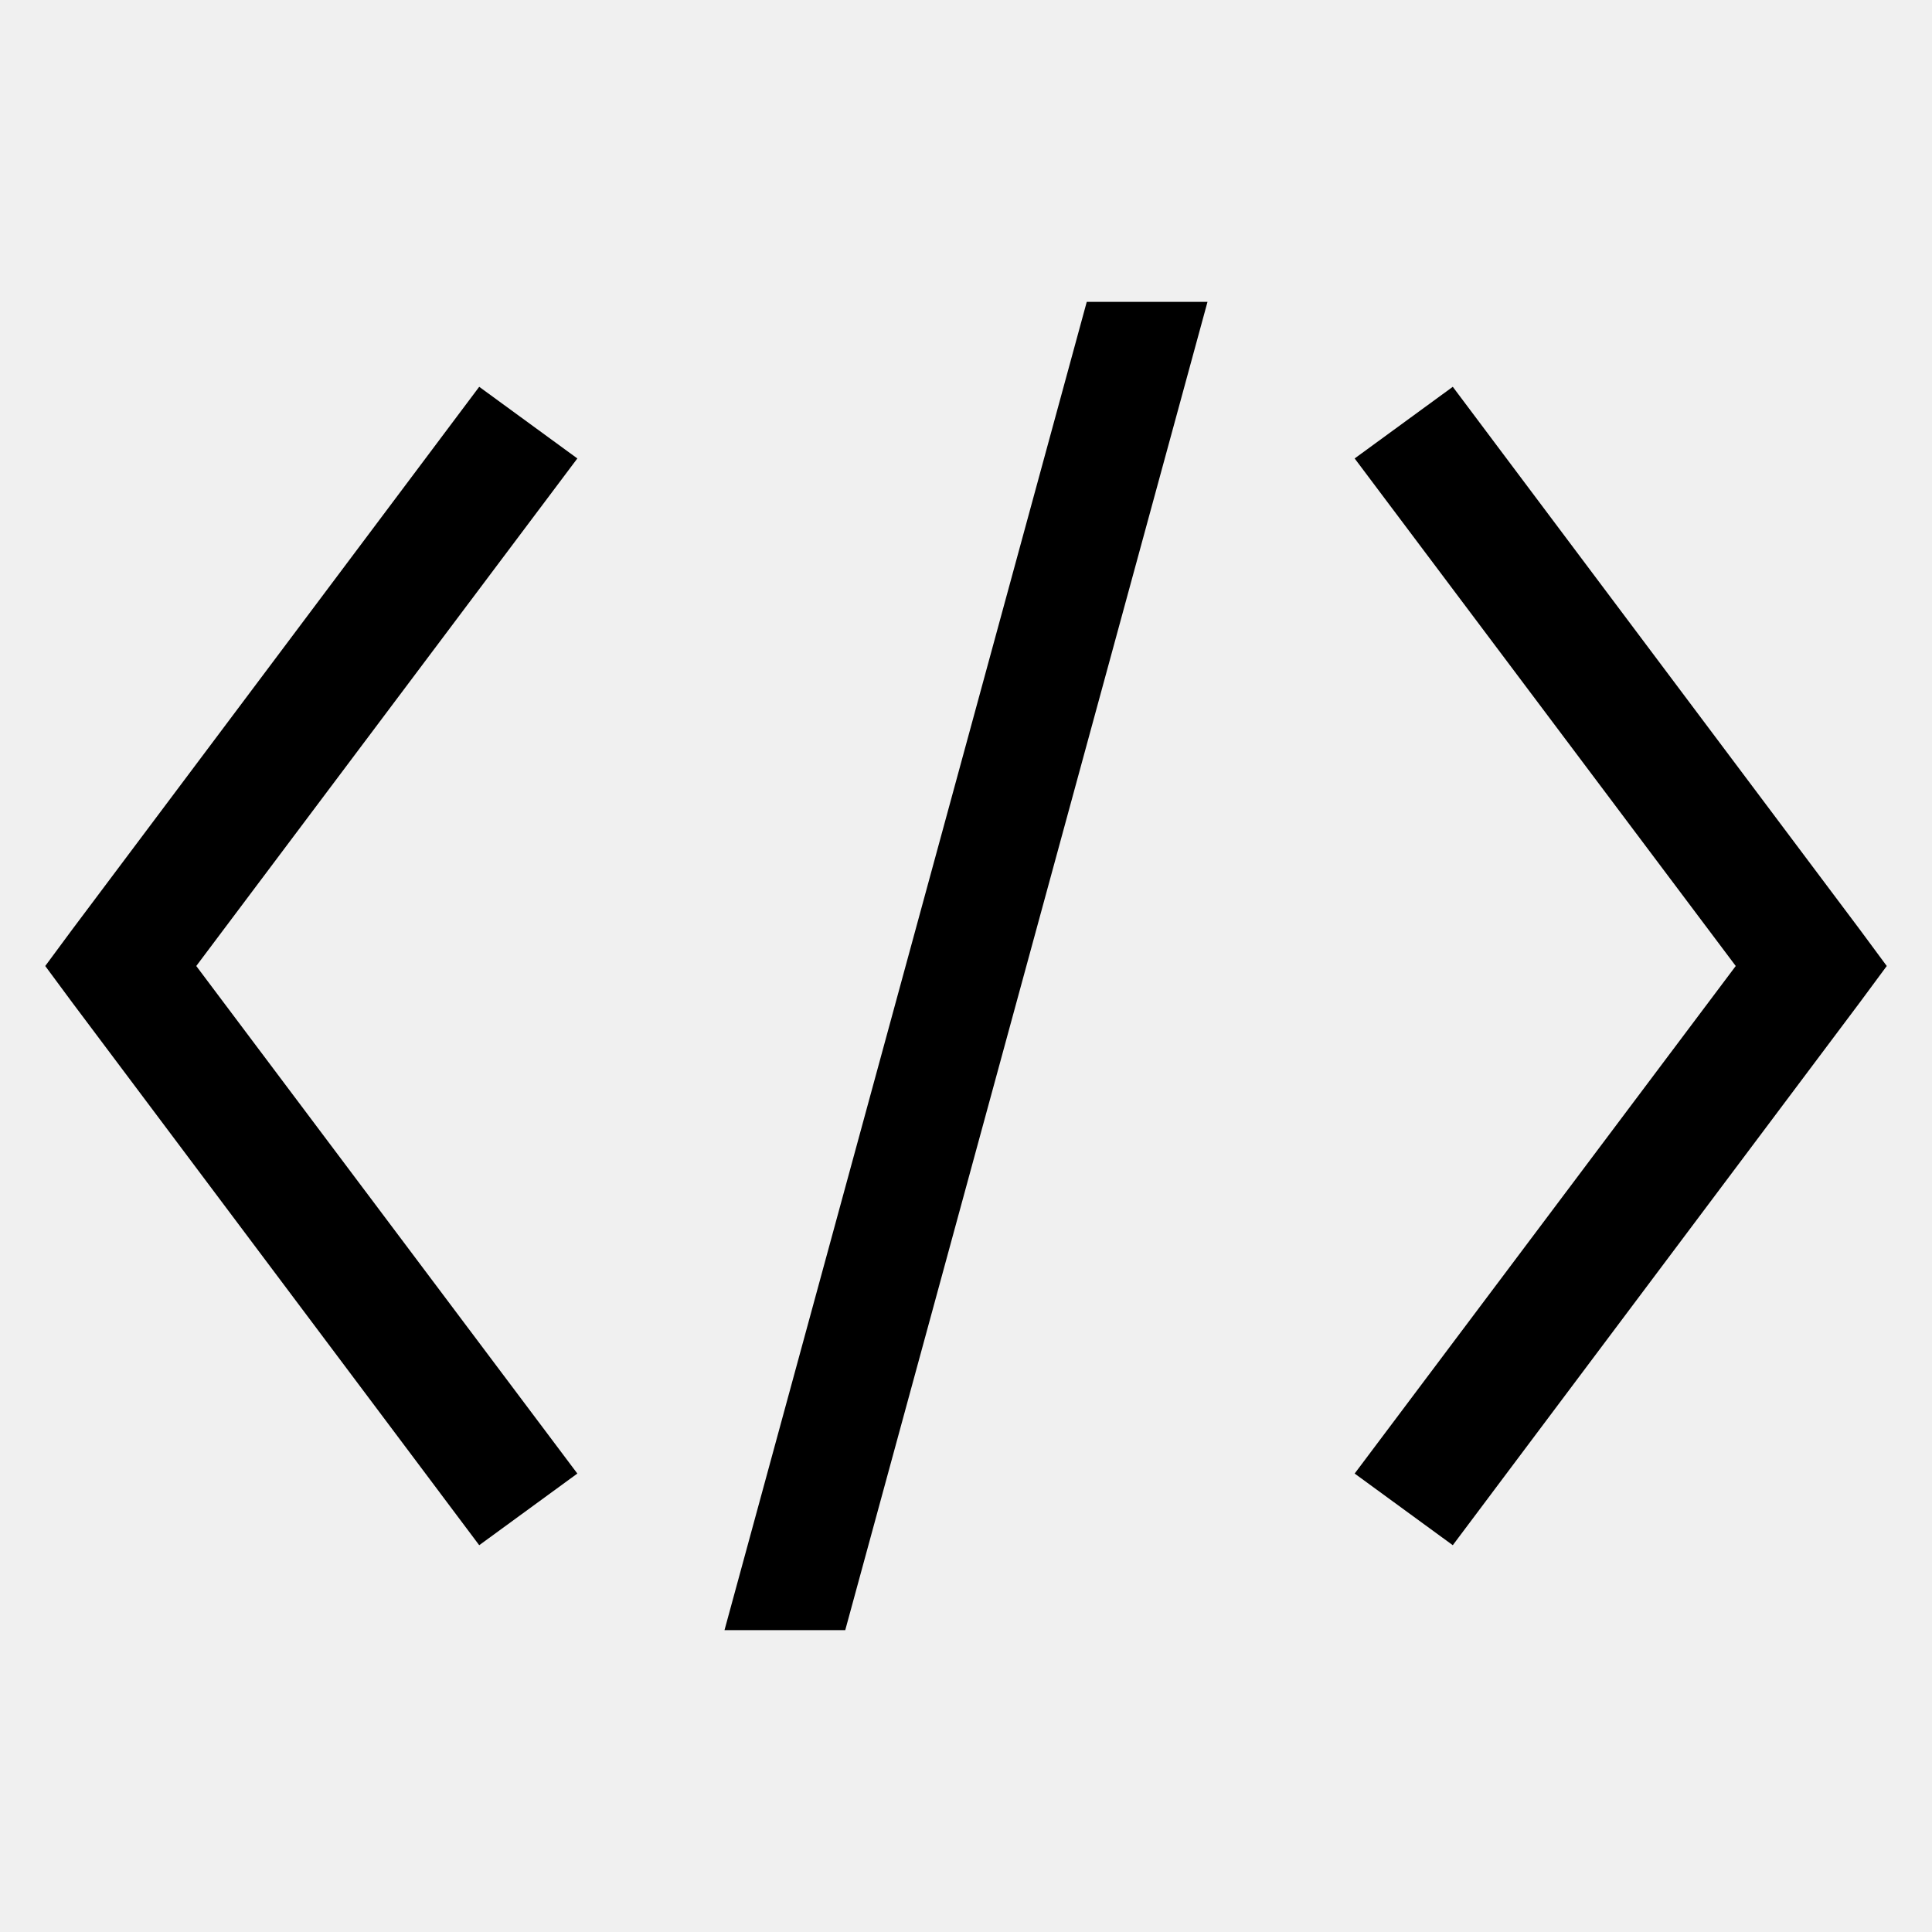
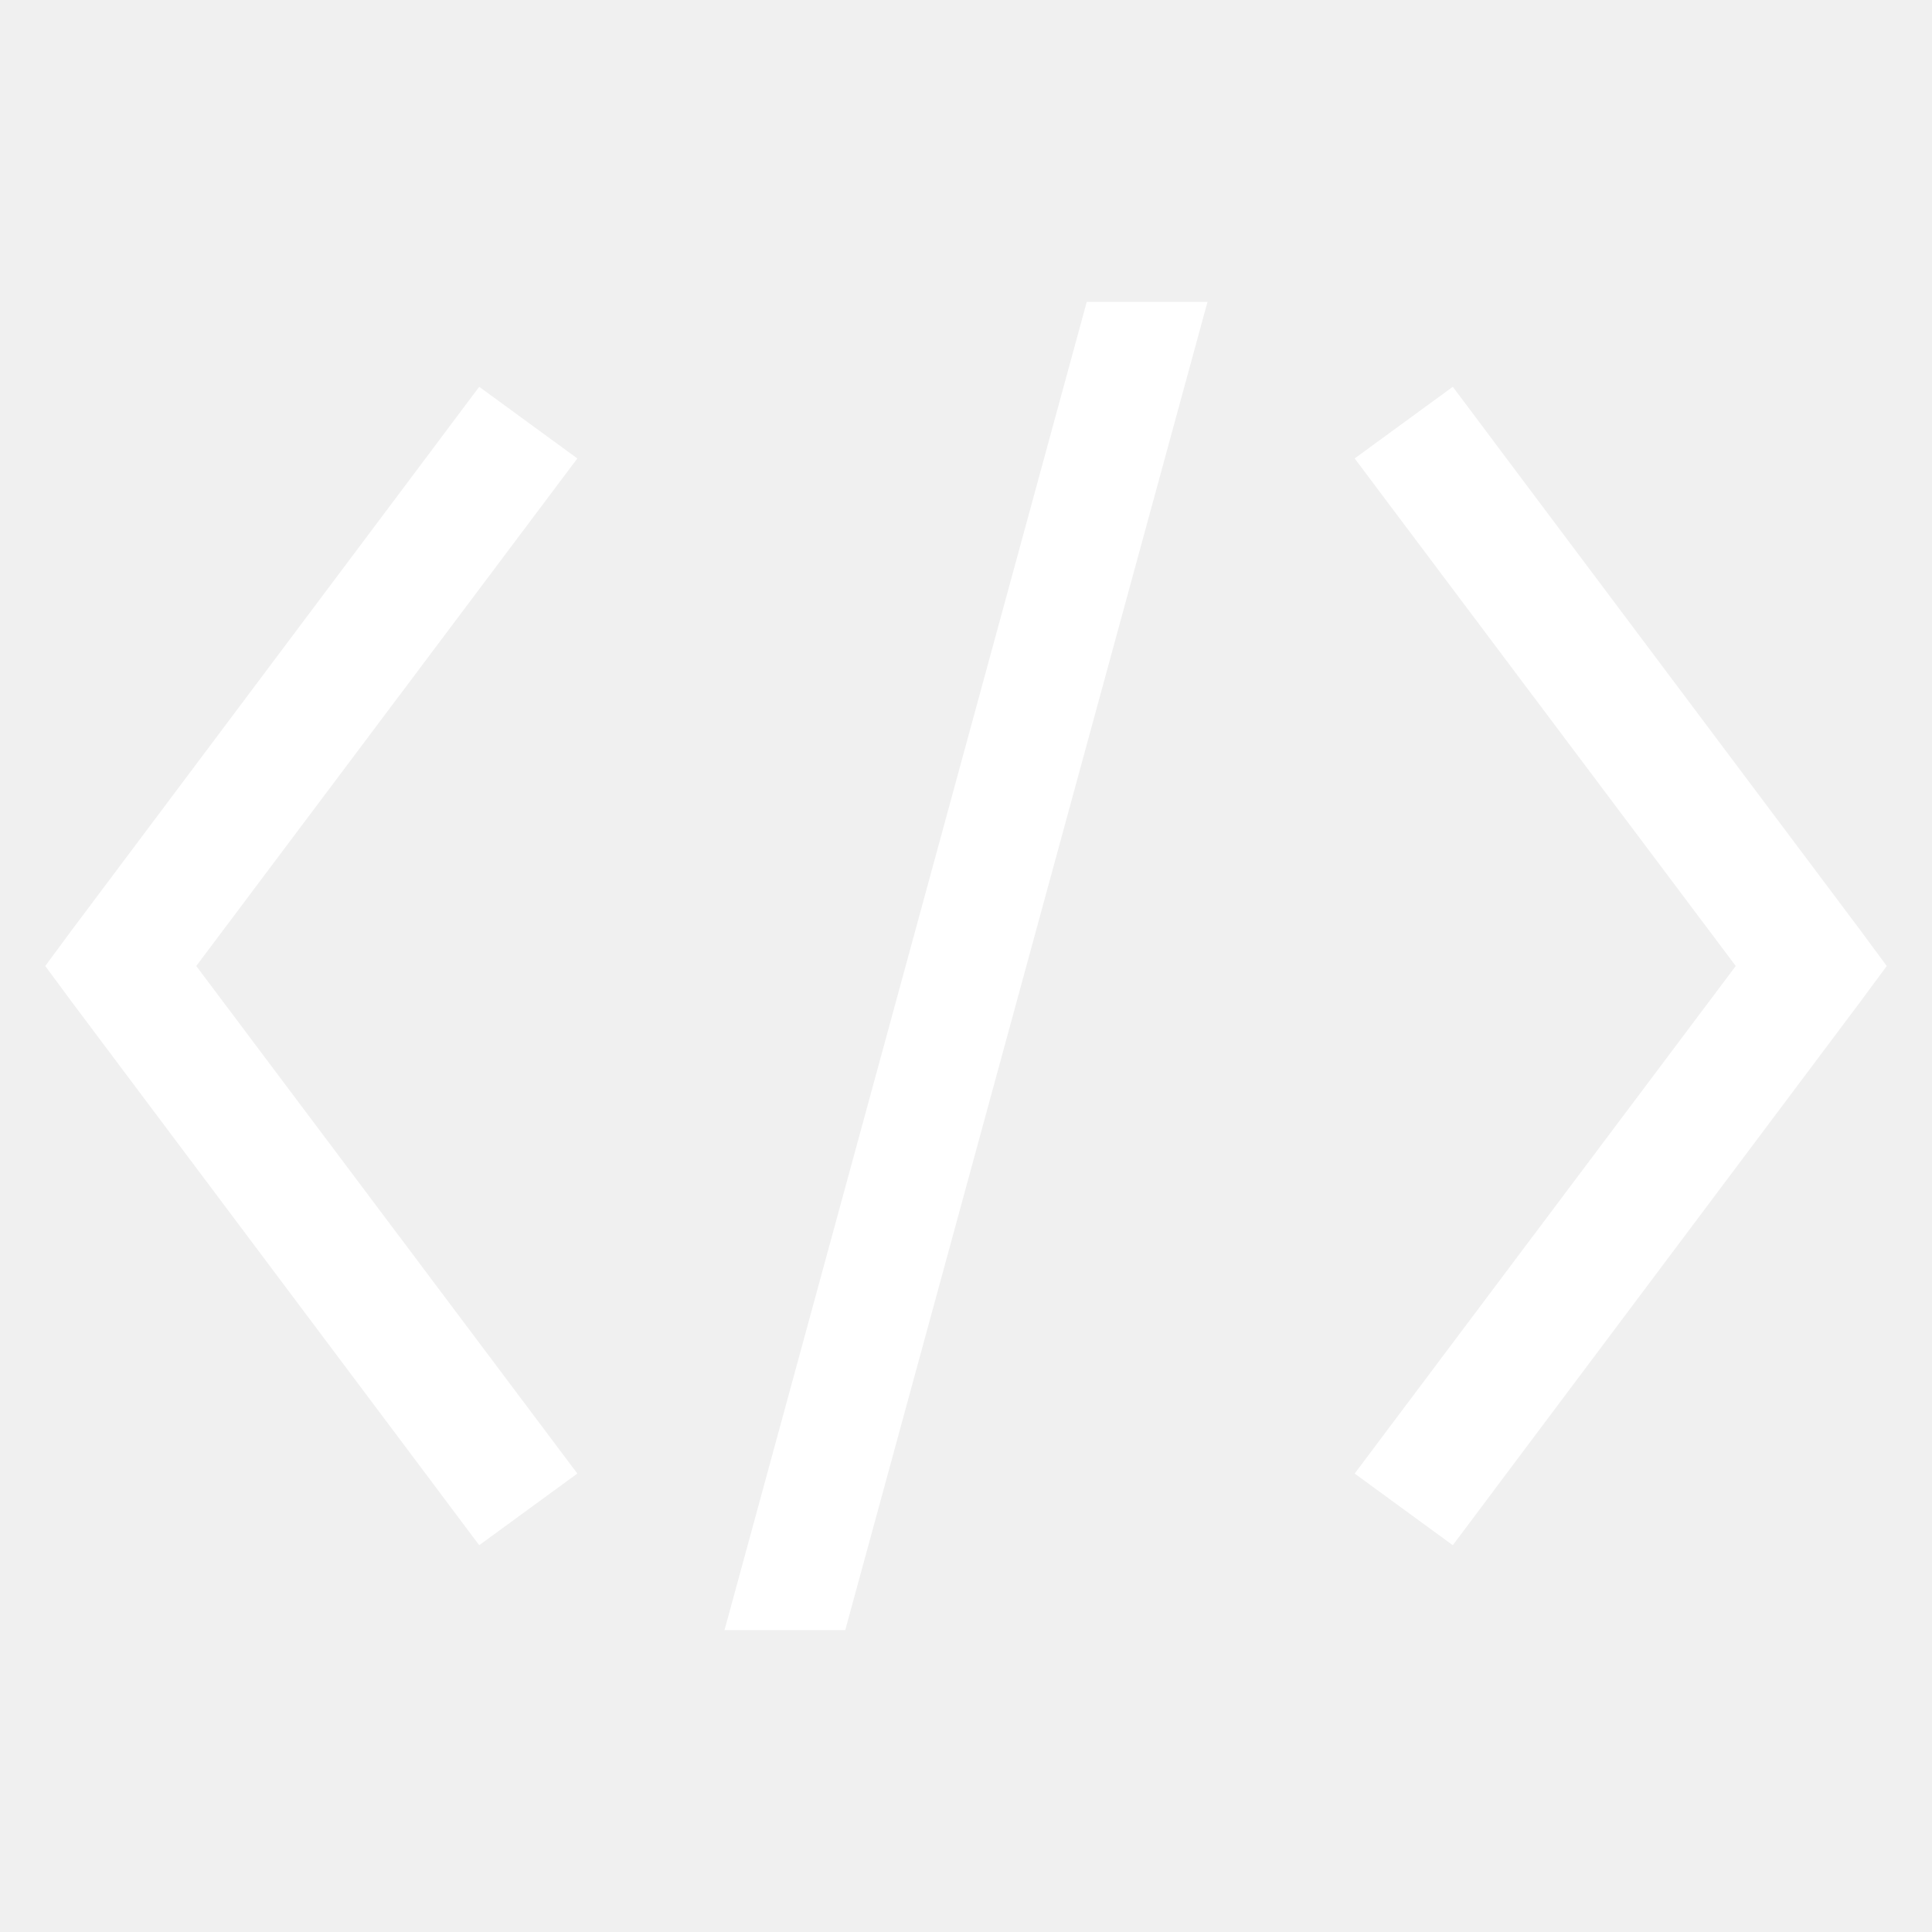
<svg xmlns="http://www.w3.org/2000/svg" width="24" height="24" viewBox="0 0 24 24" fill="none">
-   <path d="M13.5 3.75L9 20.25H10.5L15 3.75H13.5ZM5.953 4.805L0.891 11.555L0.562 12L0.891 12.445L5.953 19.195L7.172 18.305L2.438 12L7.172 5.695L5.953 4.805ZM18.047 4.805L16.828 5.695L21.562 12L16.828 18.305L18.047 19.195L23.109 12.445L23.438 12L23.109 11.555L18.047 4.805Z" fill="black" />
+   <path d="M13.5 3.75L9 20.25H10.5L15 3.75H13.5ZM5.953 4.805L0.891 11.555L0.562 12L0.891 12.445L5.953 19.195L7.172 18.305L2.438 12L7.172 5.695L5.953 4.805ZM18.047 4.805L16.828 5.695L21.562 12L16.828 18.305L18.047 19.195L23.109 12.445L23.438 12L23.109 11.555L18.047 4.805Z" fill="white" />
</svg>
